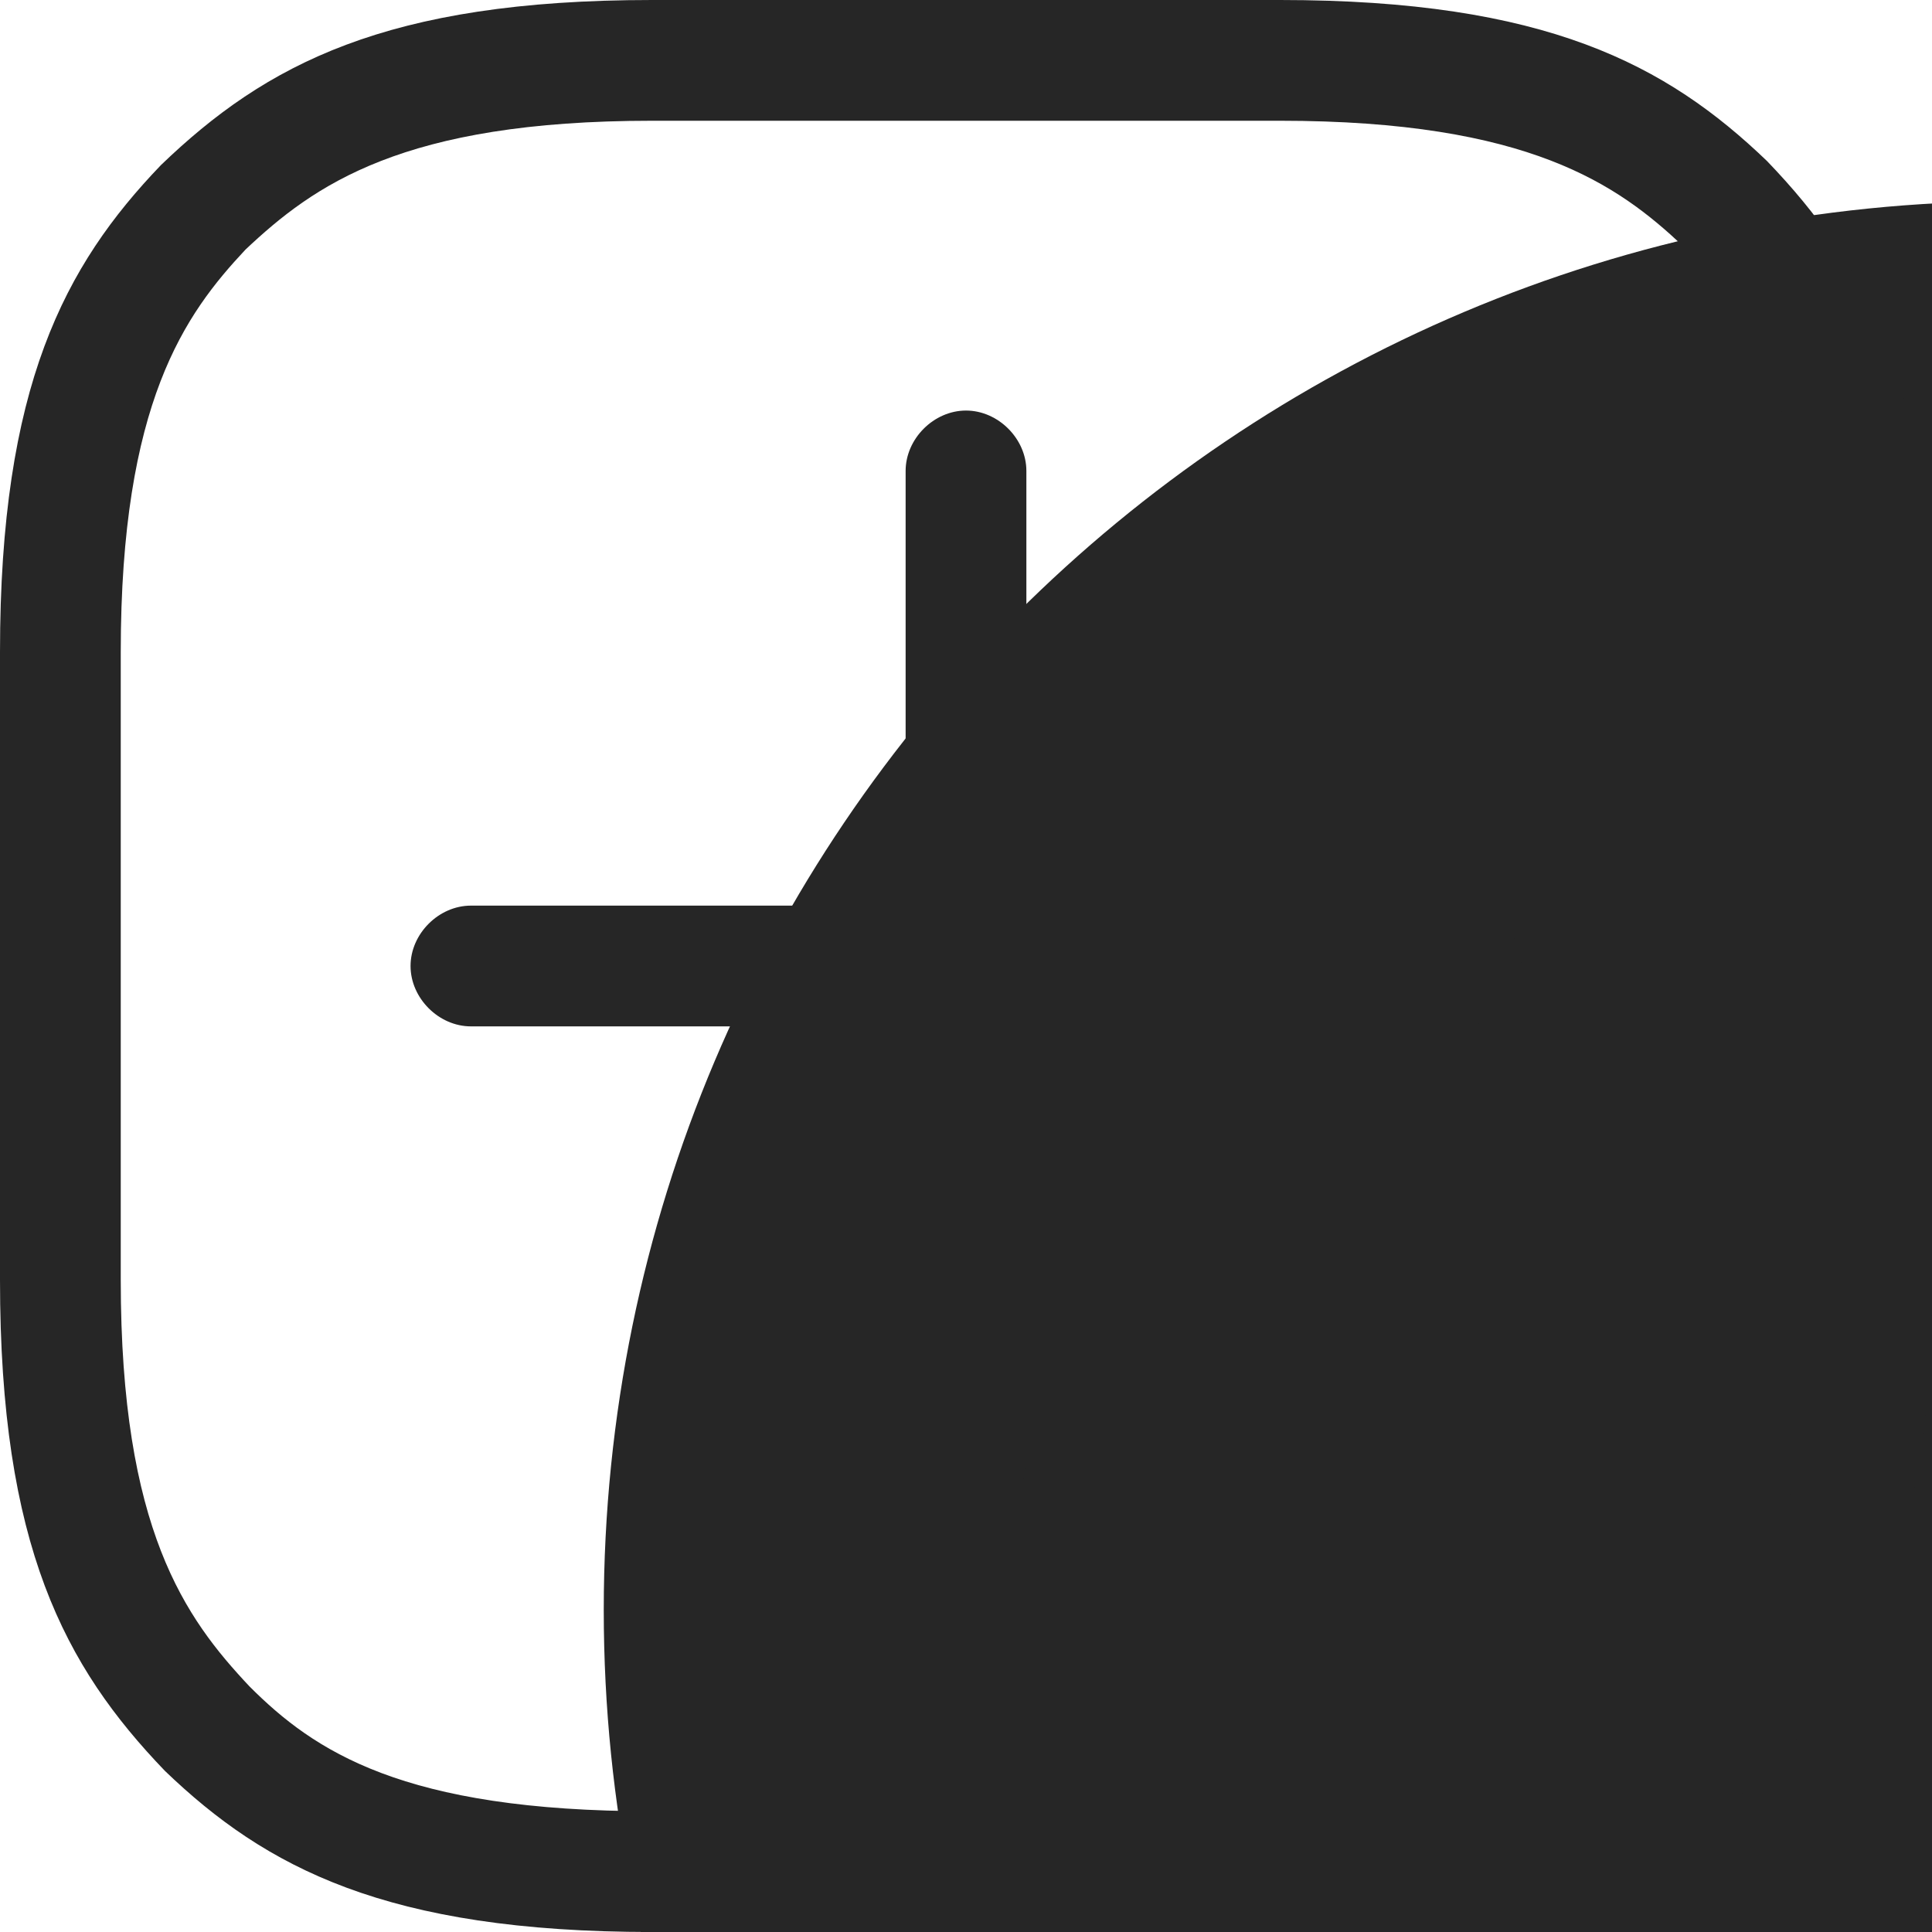
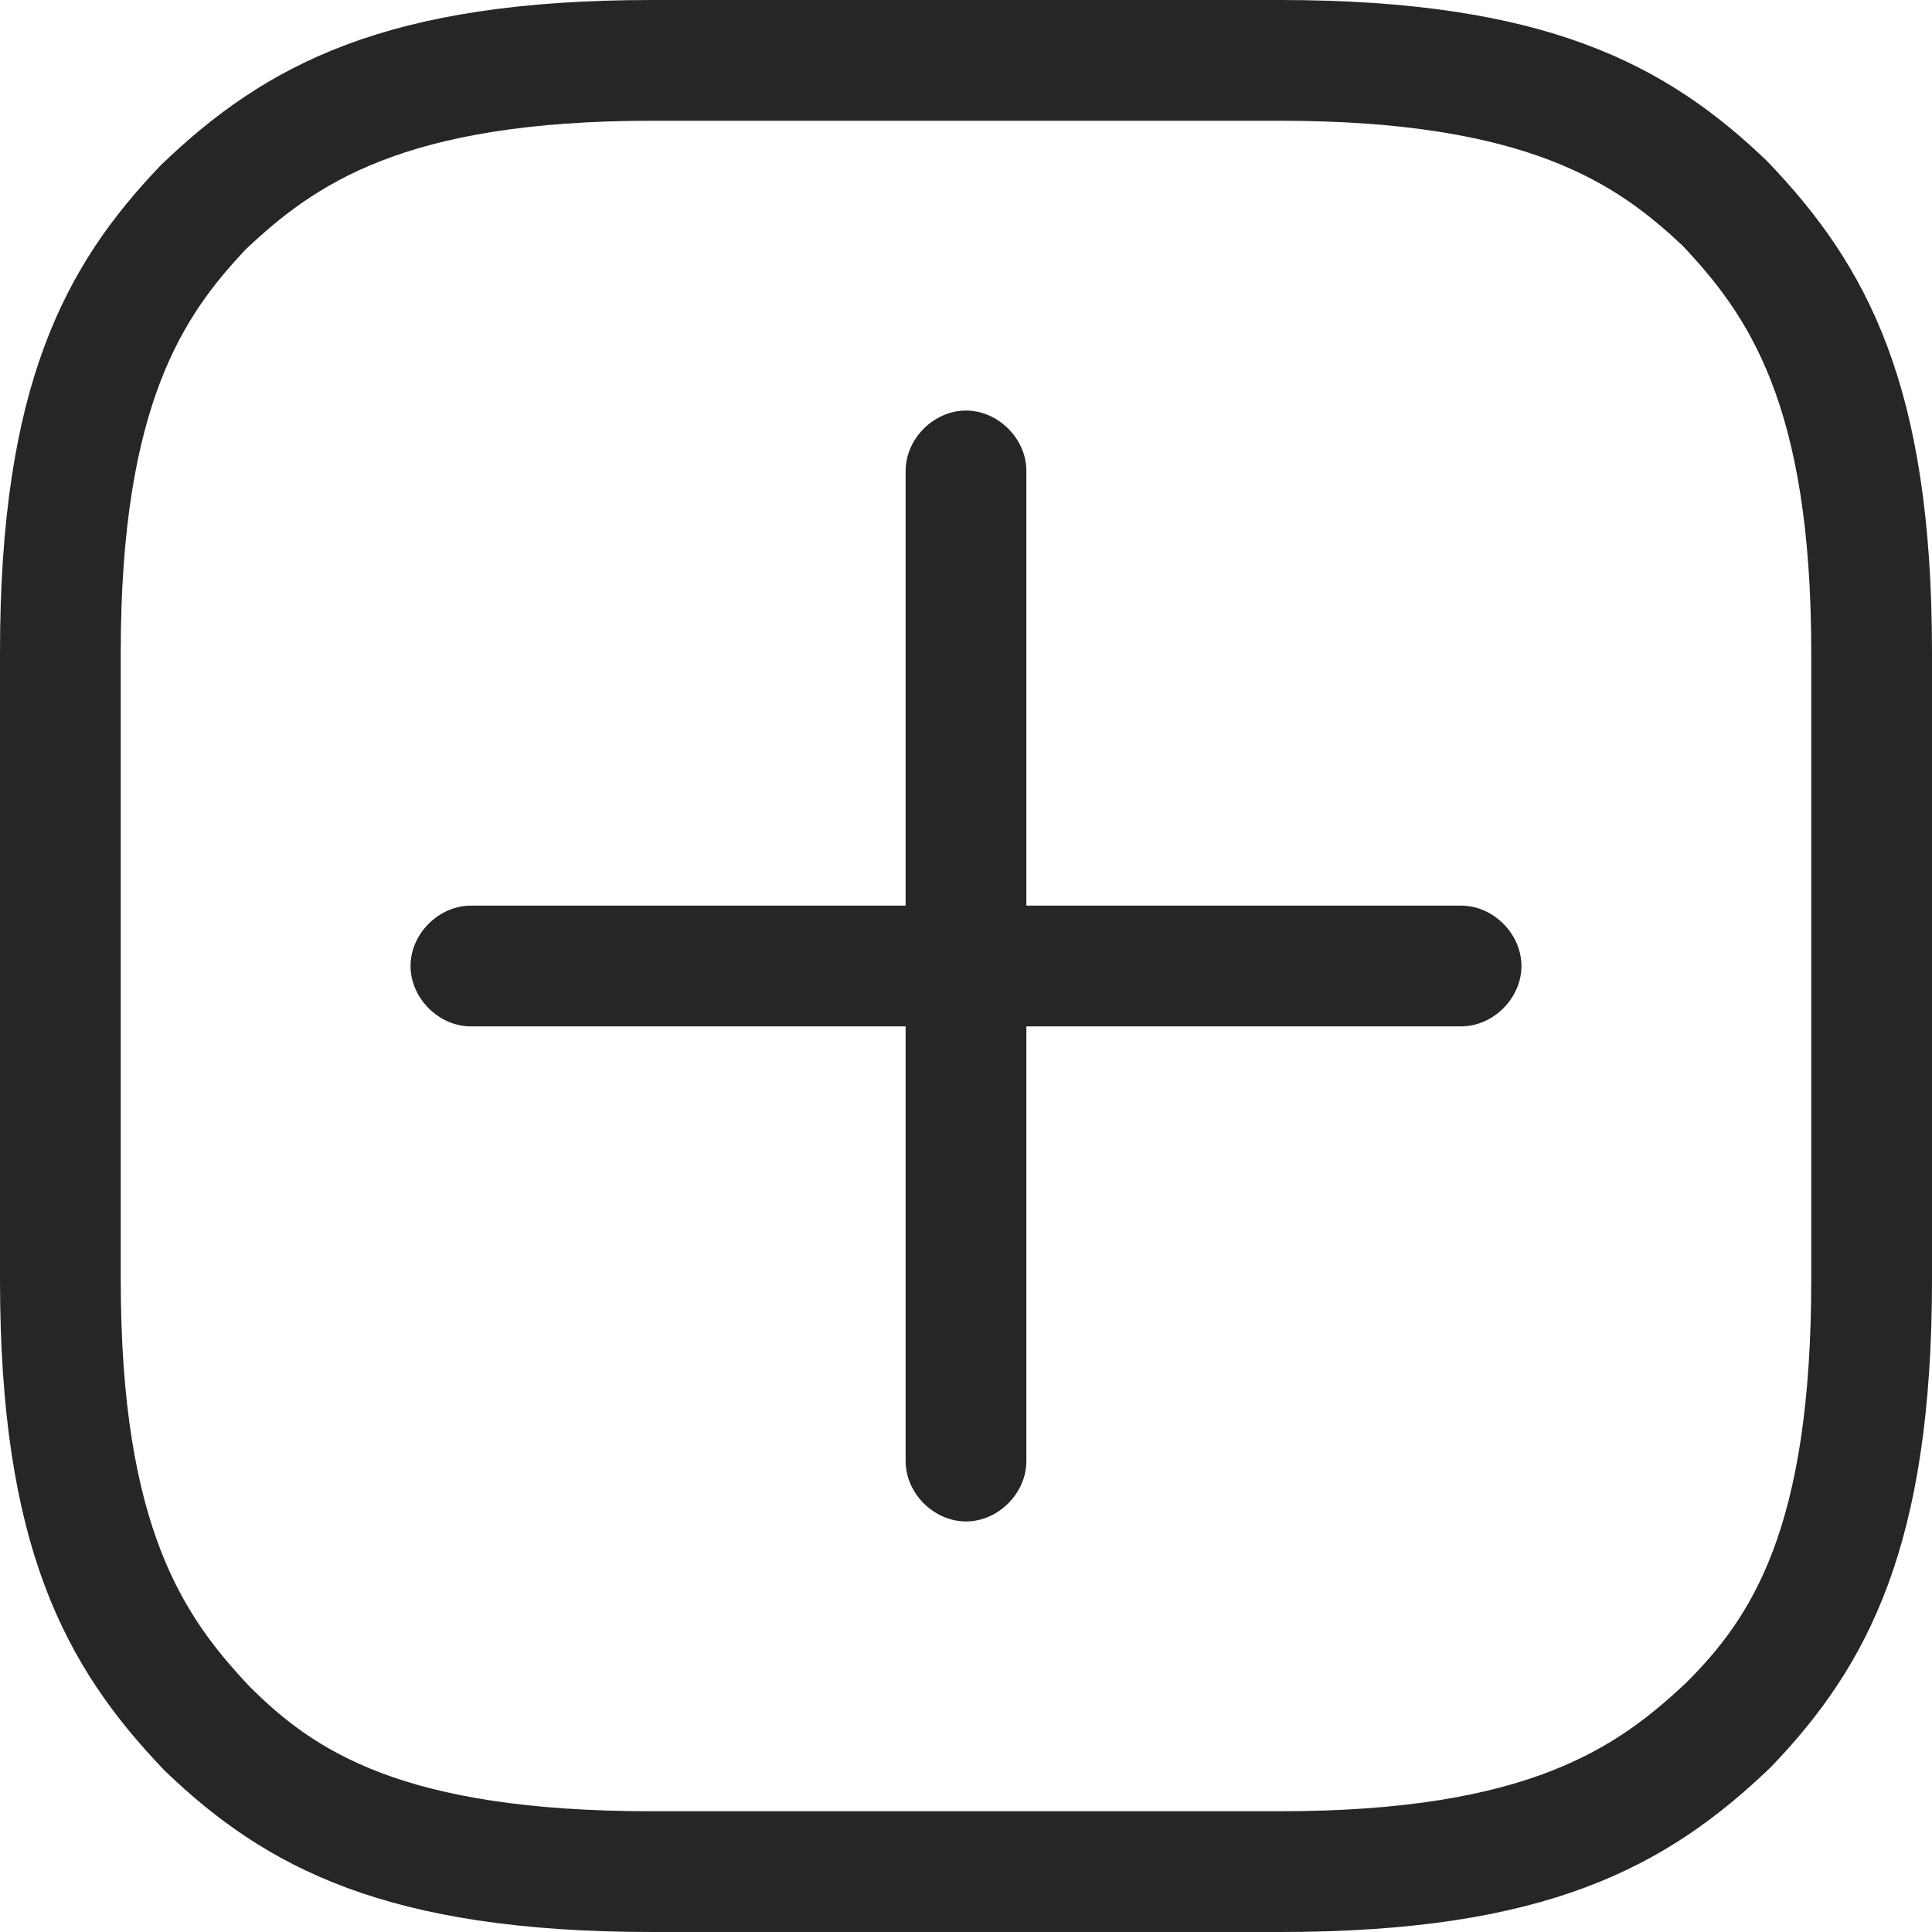
<svg aria-label="New Post" class="_8-yf5 " color="#262626" fill="#262626" height="22" role="img" viewBox="0 0 48 48" width="22">
-   <a href="/docs/Web/SVG/Element/circle">
-     <circle cx="50" cy="40" r="35" />
-   </a>
  <path d="M31.8 48H16.2c-6.6 0-9.6-1.6-12.1-4C1.6 41.4 0 38.4 0 31.8V16.2C0 9.6 1.6 6.6 4 4.1 6.6 1.6 9.6 0 16.2 0h15.6c6.6 0 9.6 1.6 12.1 4C46.4 6.6 48 9.6 48 16.2v15.6c0 6.6-1.6 9.6-4 12.1-2.6 2.5-5.6 4.1-12.2 4.1zM16.2 3C10 3 7.8 4.6 6.1 6.2 4.6 7.8 3 10 3 16.2v15.6c0 6.2 1.6 8.4 3.2 10.1 1.6 1.6 3.8 3.1 10 3.1h15.6c6.2 0 8.4-1.6 10.1-3.2 1.6-1.6 3.1-3.8 3.1-10V16.2c0-6.2-1.6-8.4-3.2-10.1C40.2 4.6 38 3 31.8 3H16.2z" />
  <path d="M36.3 25.5H11.7c-.8 0-1.5-.7-1.5-1.5s.7-1.5 1.5-1.5h24.6c.8 0 1.5.7 1.5 1.5s-.7 1.5-1.5 1.5z" />
  <path d="M24 37.8c-.8 0-1.5-.7-1.5-1.5V11.7c0-.8.7-1.5 1.5-1.5s1.5.7 1.5 1.5v24.6c0 .8-.7 1.5-1.5 1.5z" />
</svg>
